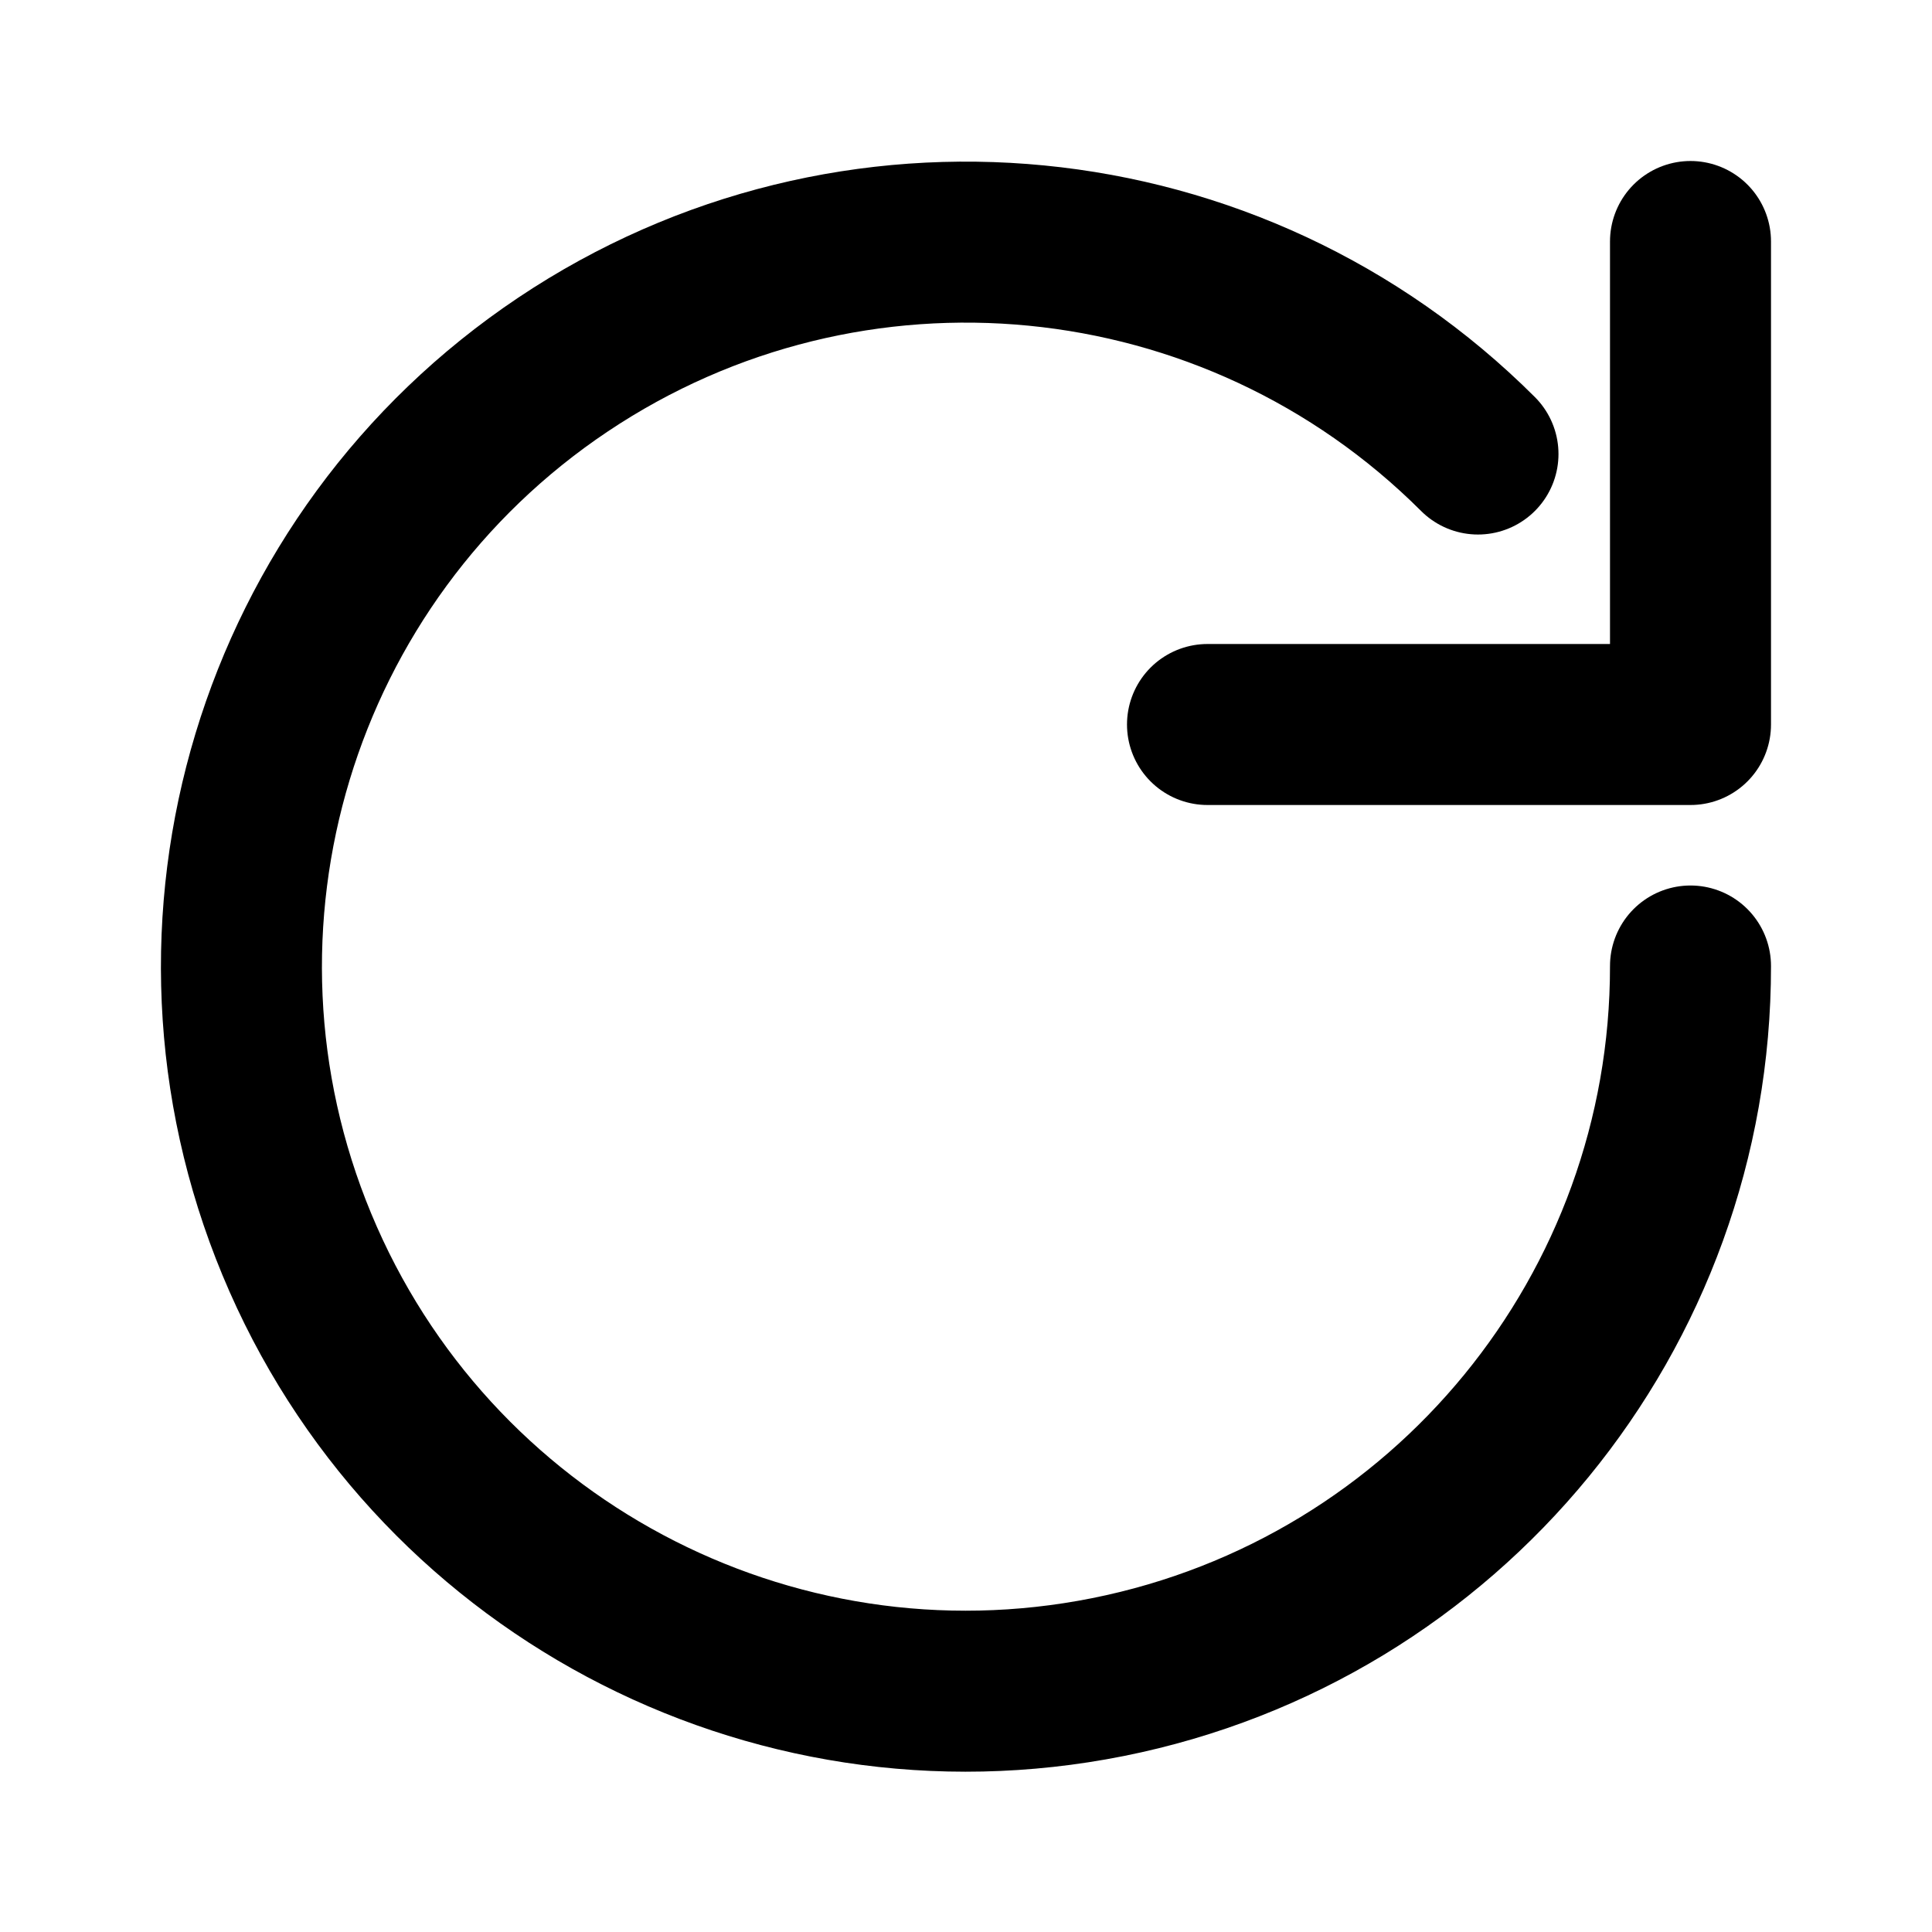
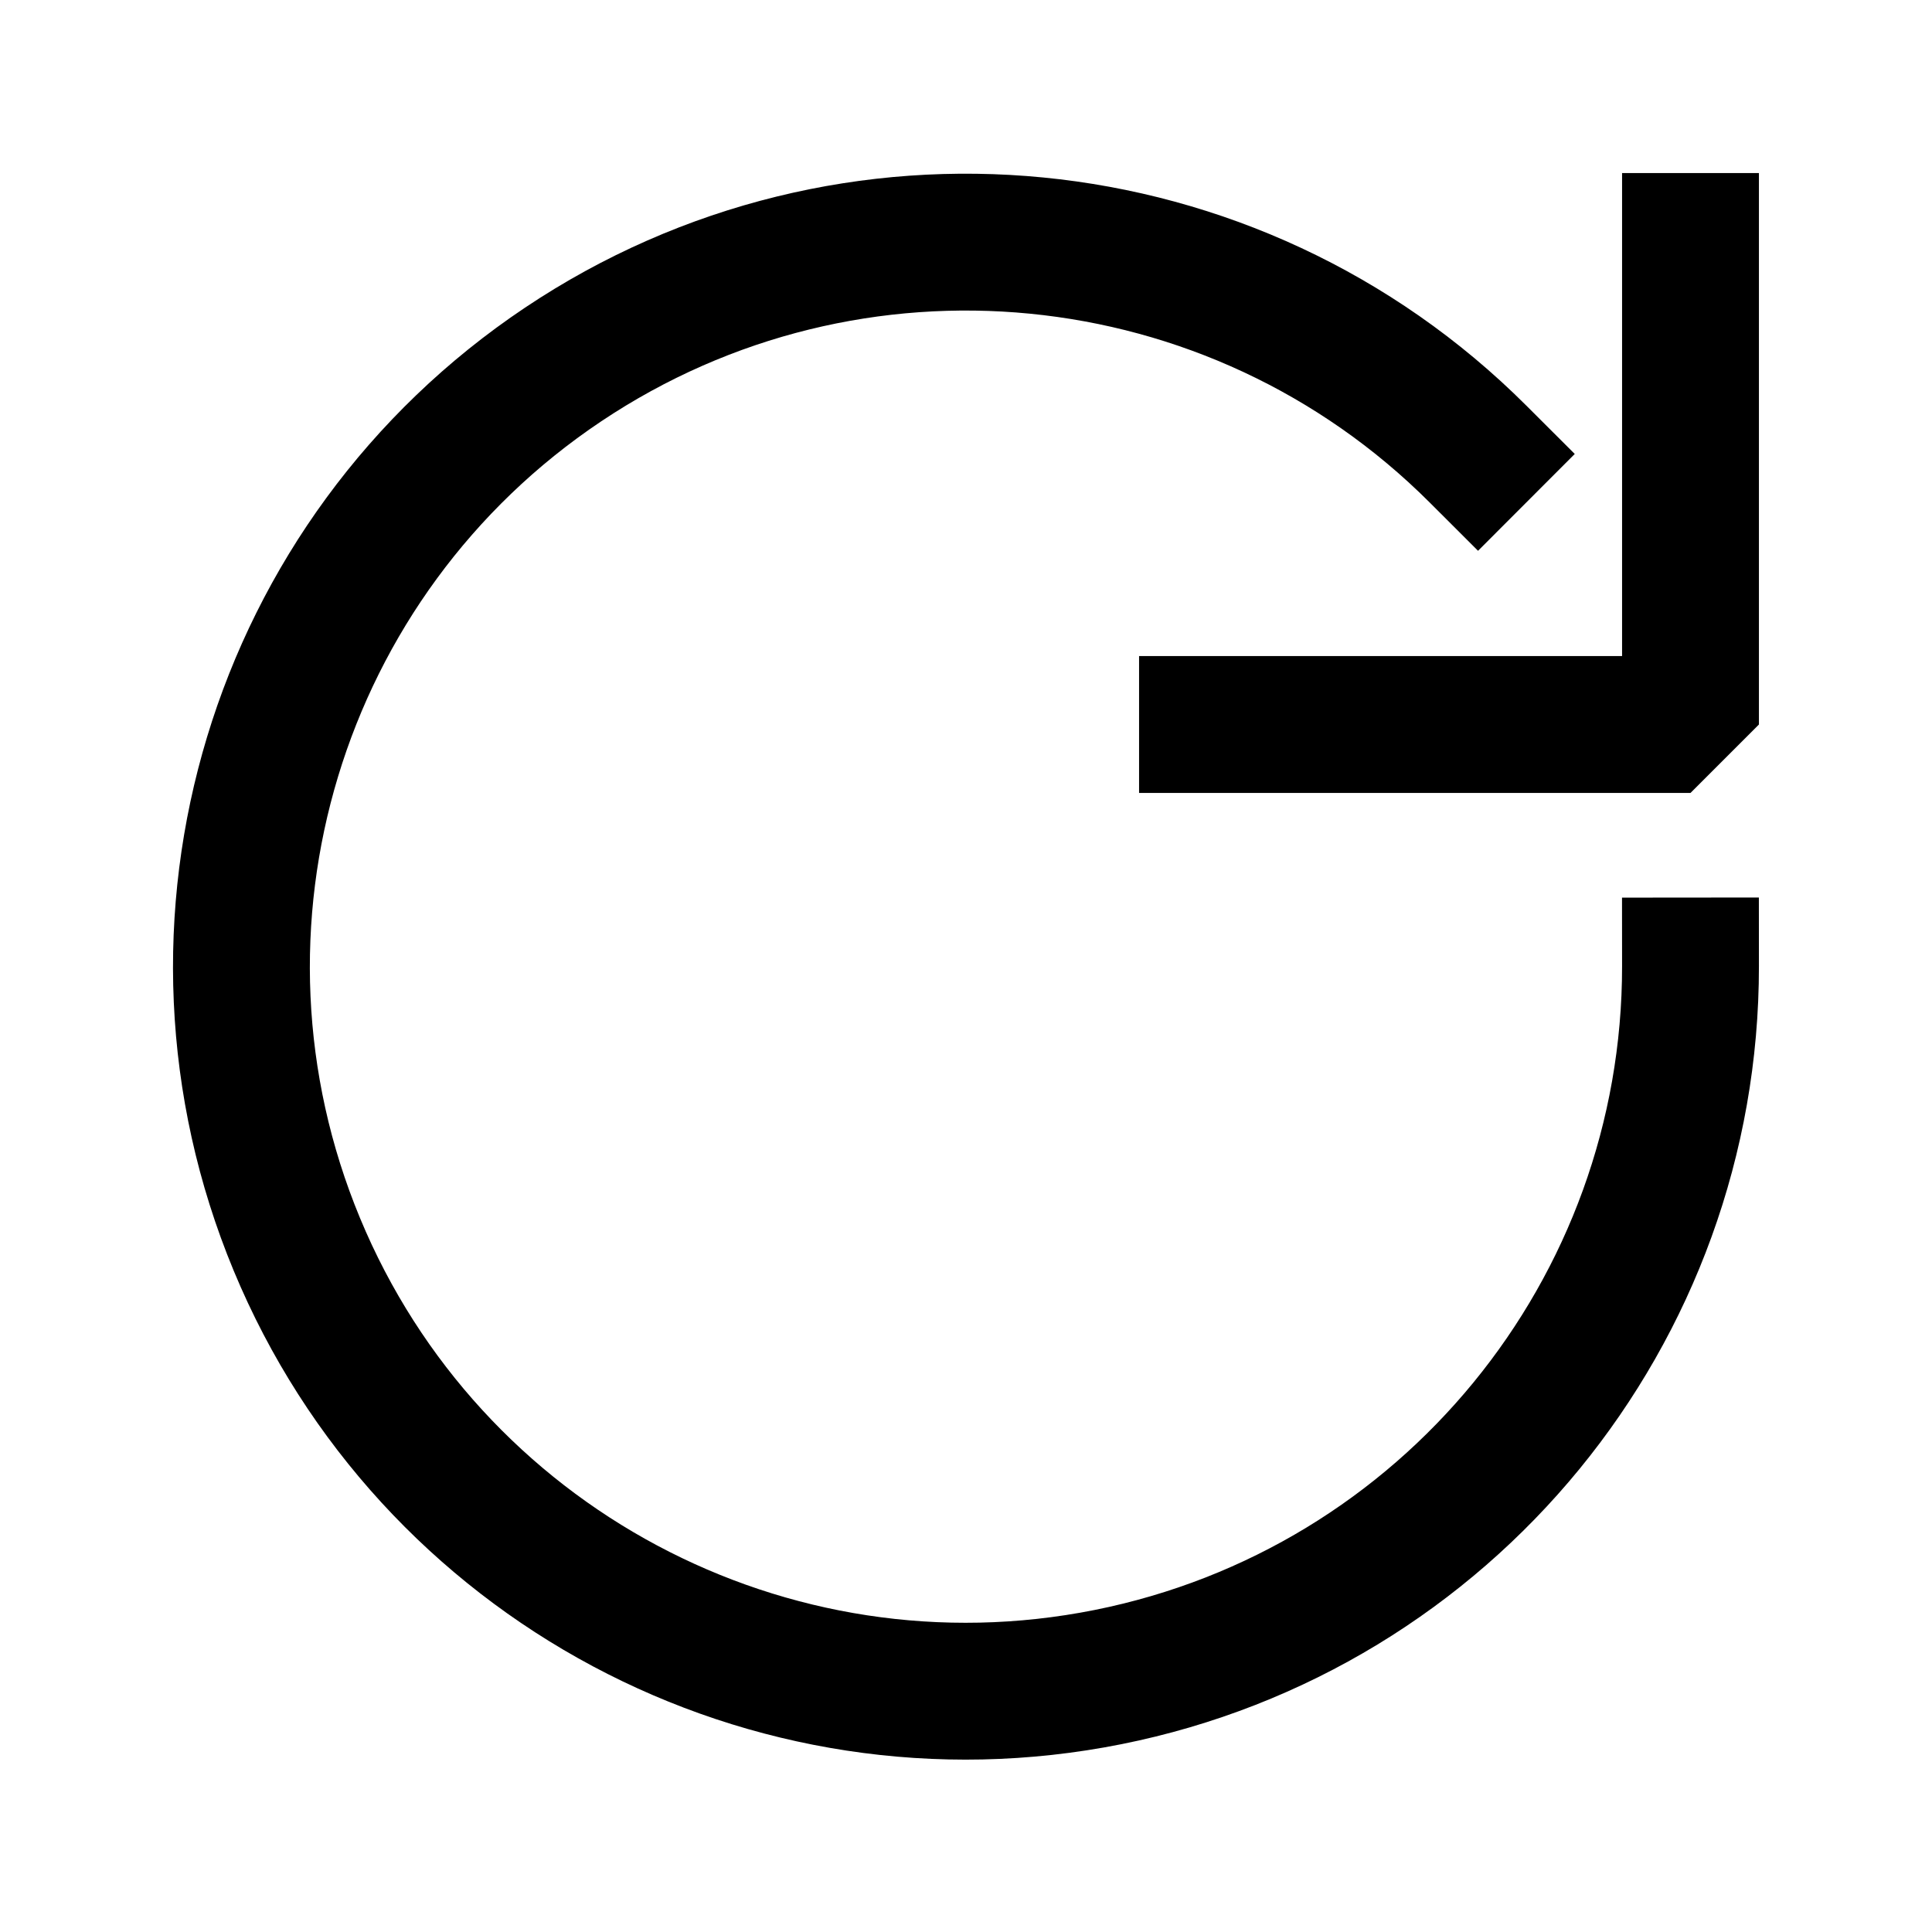
- <svg xmlns="http://www.w3.org/2000/svg" viewBox="0 0 24 24" fill="none" stroke="currentColor" stroke-width="2" stroke-linecap="round" stroke-linejoin="round">
+ <svg xmlns="http://www.w3.org/2000/svg" viewBox="0 0 24 24" fill="none" stroke="currentColor" stroke-width="1.7" stroke-linecap="square" stroke-linejoin="bevel">
  <path d="M21 12a9 9 0 1 1-2.64-6.36" />
  <path d="M21 3v6h-6" />
</svg>
